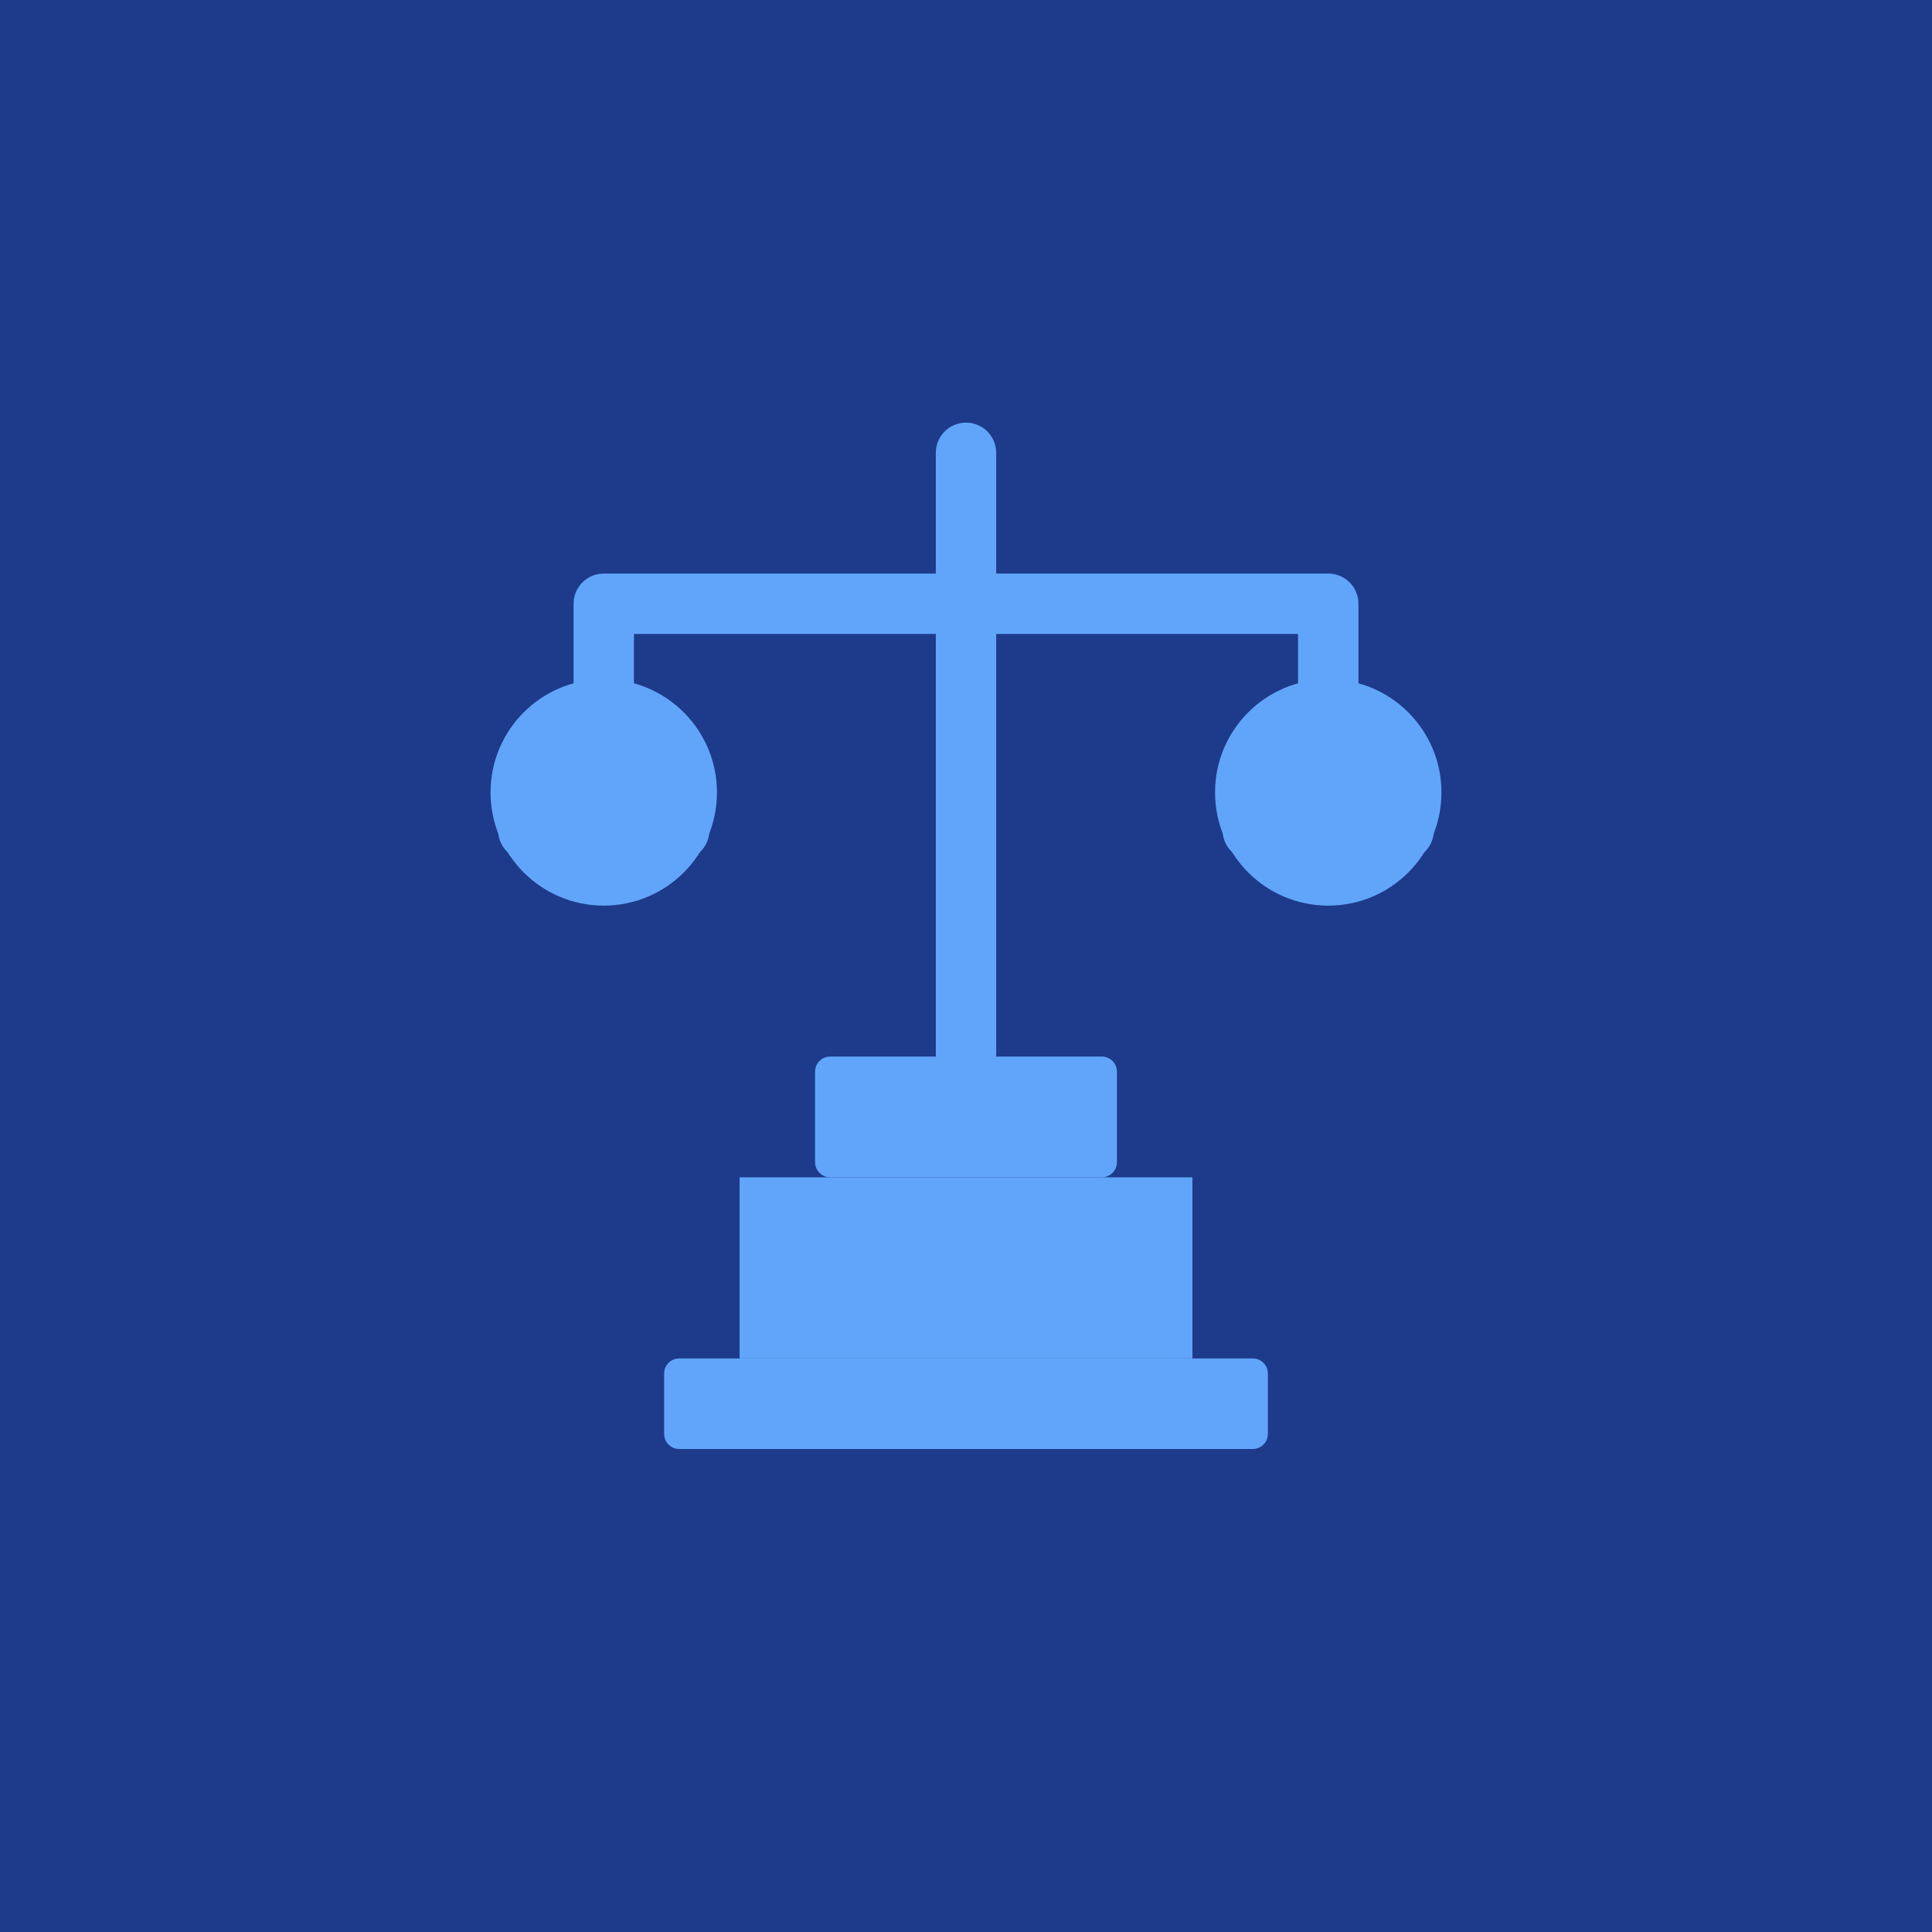
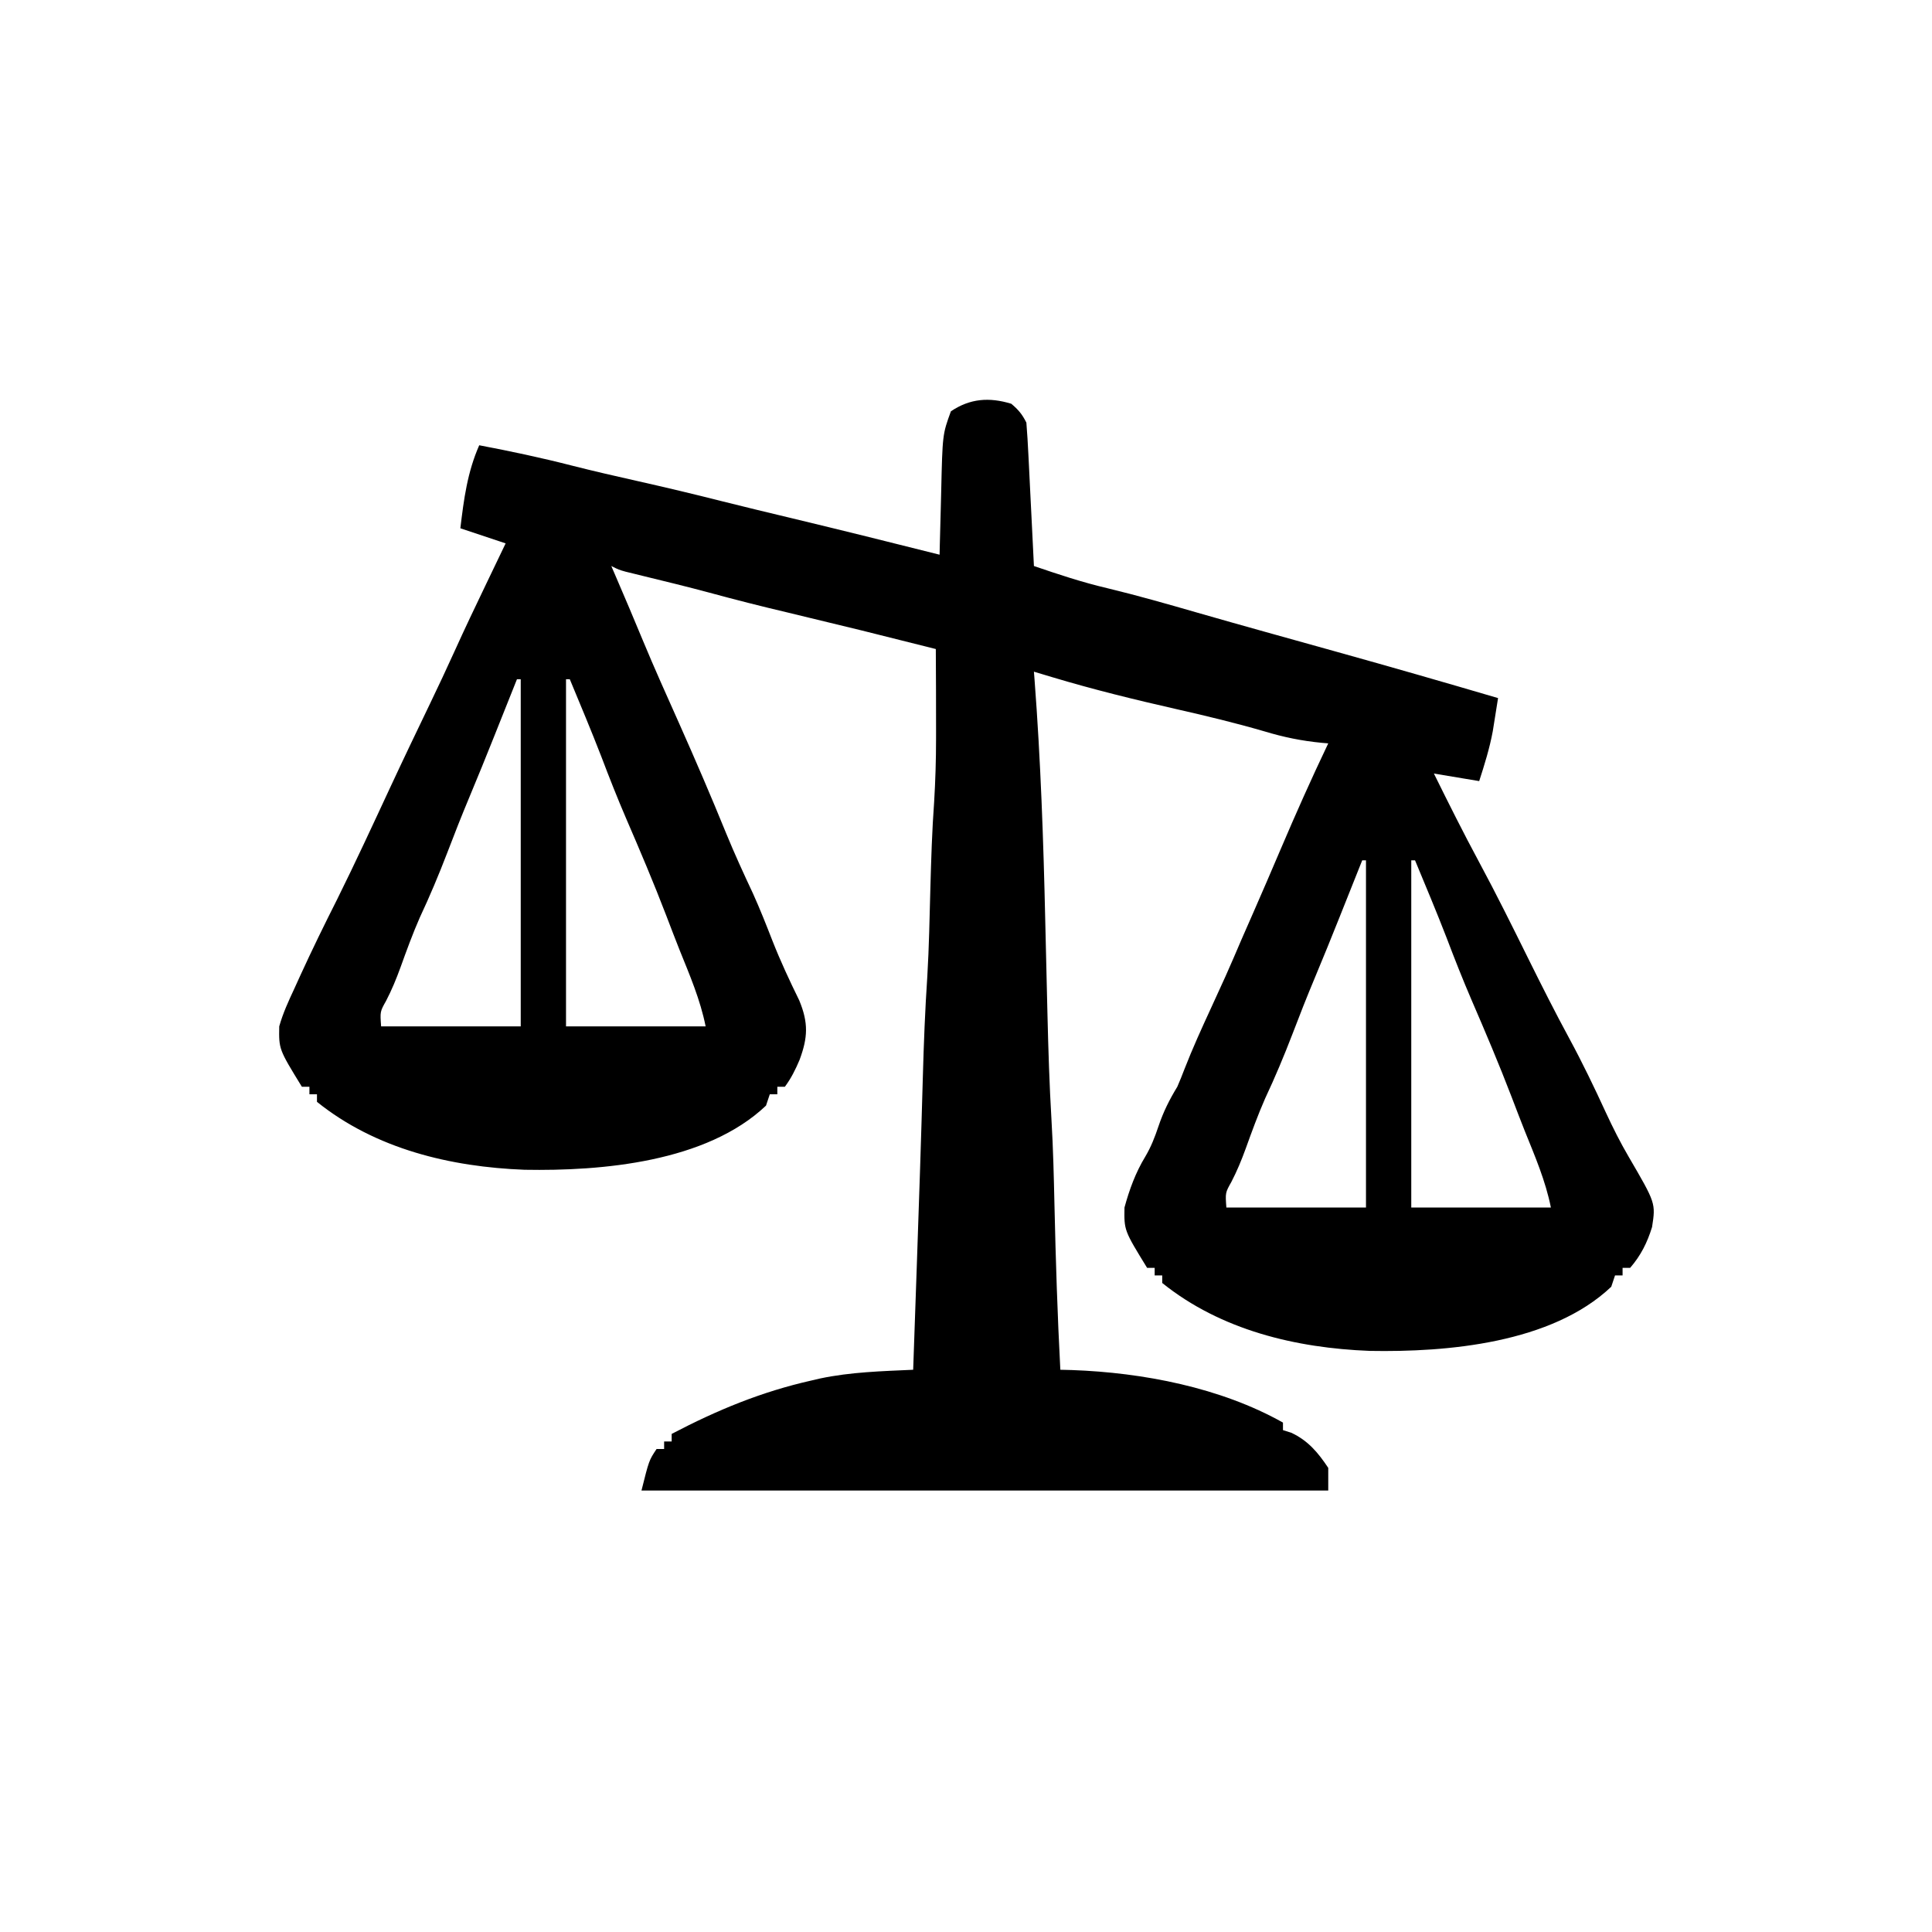
- <svg xmlns="http://www.w3.org/2000/svg" viewBox="0 0 256 256">
-   <rect width="256" height="256" fill="#1e3a8a" />
-   <path d="M128 60 L128 140 M80 80 L176 80 M80 80 L80 100 L90 110 L70 110 L80 100 Z M176 80 L176 100 L186 110 L166 110 L176 100 Z" stroke="#60a5fa" stroke-width="8" fill="none" stroke-linecap="round" stroke-linejoin="round" />
-   <circle cx="80" cy="105" r="15" fill="#60a5fa" />
-   <circle cx="176" cy="105" r="15" fill="#60a5fa" />
-   <rect x="108" y="140" width="40" height="16" fill="#60a5fa" rx="2" />
-   <path d="M98 156 L98 180 L158 180 L158 156" fill="#60a5fa" />
-   <rect x="88" y="180" width="80" height="12" fill="#60a5fa" rx="2" />
+ <svg xmlns="http://www.w3.org/2000/svg" version="1.1" width="512" height="512">
+   <path d="M0 0 C1.892 1.588 2.894 2.788 4 5 C4.227 7.84 4.401 10.663 4.535 13.508 C4.578 14.348 4.621 15.189 4.665 16.055 C4.802 18.745 4.932 21.435 5.062 24.125 C5.154 25.947 5.246 27.768 5.338 29.59 C5.563 34.06 5.783 38.53 6 43 C12.436 45.203 18.813 47.324 25.438 48.875 C33.468 50.811 41.389 53.077 49.324 55.367 C55.291 57.089 61.269 58.767 67.25 60.438 C68.295 60.73 69.341 61.022 70.417 61.323 C75.711 62.804 81.006 64.28 86.301 65.754 C100.566 69.729 114.794 73.82 129 78 C128.705 79.881 128.404 81.761 128.102 83.641 C127.935 84.688 127.768 85.735 127.596 86.813 C126.749 91.344 125.418 95.617 124 100 C118.06 99.01 118.06 99.01 112 98 C115.898 105.889 119.825 113.753 124 121.5 C128.528 129.911 132.763 138.46 137 147.021 C140.545 154.176 144.131 161.292 147.938 168.312 C151.392 174.693 154.519 181.202 157.55 187.794 C159.427 191.836 161.387 195.755 163.641 199.602 C170.787 211.853 170.787 211.853 169.812 218.188 C168.531 222.329 166.834 225.723 164 229 C163.34 229 162.68 229 162 229 C162 229.66 162 230.32 162 231 C161.34 231 160.68 231 160 231 C159.67 231.99 159.34 232.98 159 234 C143.173 249.007 115.484 251.372 95 251 C75.43 250.245 55.557 245.513 40 233 C40 232.34 40 231.68 40 231 C39.34 231 38.68 231 38 231 C38 230.34 38 229.68 38 229 C37.34 229 36.68 229 36 229 C29.895 219.066 29.895 219.066 30 213 C31.302 208.232 32.942 203.739 35.516 199.508 C37.067 196.887 38.029 194.381 39 191.5 C40.297 187.651 41.887 184.462 44 181 C44.662 179.474 45.287 177.931 45.875 176.375 C48.041 170.815 50.5 165.416 53 160 C53.877 158.084 54.752 156.167 55.625 154.25 C56.009 153.41 56.393 152.569 56.789 151.703 C58.231 148.485 59.613 145.243 61 142 C62.04 139.624 63.081 137.249 64.125 134.875 C66.569 129.31 68.972 123.729 71.351 118.136 C75.383 108.665 79.563 99.288 84 90 C83.442 89.953 82.885 89.906 82.31 89.858 C77.002 89.35 72.155 88.356 67.062 86.812 C59.371 84.575 51.625 82.706 43.812 80.938 C32.705 78.416 21.703 75.72 10.791 72.44 C9.893 72.17 8.995 71.901 8.07 71.623 C7.045 71.314 7.045 71.314 6 71 C6.055 71.706 6.11 72.412 6.167 73.14 C7.793 94.481 8.528 115.789 9.006 137.183 C9.174 144.647 9.354 152.111 9.535 159.574 C9.554 160.364 9.573 161.154 9.593 161.968 C9.818 171.261 10.105 180.542 10.656 189.823 C11.101 197.352 11.276 204.883 11.446 212.422 C11.775 226.959 12.233 241.479 13 256 C14.018 256.026 15.037 256.052 16.086 256.078 C34.861 256.751 55.47 260.702 72 270 C72 270.66 72 271.32 72 272 C73.083 272.34 73.083 272.34 74.188 272.688 C78.648 274.769 81.302 277.953 84 282 C84 283.98 84 285.96 84 288 C23.94 288 -36.12 288 -98 288 C-96 280 -96 280 -94 277 C-93.34 277 -92.68 277 -92 277 C-92 276.34 -92 275.68 -92 275 C-91.34 275 -90.68 275 -90 275 C-90 274.34 -90 273.68 -90 273 C-77.855 266.65 -66.229 261.826 -52.812 258.812 C-52.095 258.645 -51.378 258.478 -50.639 258.306 C-42.523 256.593 -34.263 256.38 -26 256 C-25.709 247.714 -25.42 239.428 -25.133 231.142 C-25.086 229.801 -25.039 228.459 -24.993 227.118 C-24.428 210.892 -23.883 194.667 -23.438 178.438 C-23.192 169.514 -22.848 160.622 -22.25 151.715 C-21.787 143.912 -21.654 136.087 -21.439 128.274 C-21.227 120.651 -20.996 113.045 -20.438 105.438 C-20.112 99.908 -19.934 94.413 -19.938 88.875 C-19.936 88.15 -19.935 87.425 -19.934 86.678 C-19.927 79.452 -19.957 72.226 -20 65 C-39.631 60.054 -39.631 60.054 -59.312 55.312 C-66.271 53.674 -73.18 51.921 -80.078 50.043 C-85.853 48.487 -91.667 47.08 -97.477 45.662 C-98.295 45.46 -99.114 45.259 -99.957 45.051 C-100.689 44.872 -101.421 44.693 -102.175 44.509 C-104 44 -104 44 -106 43 C-105.625 43.871 -105.25 44.743 -104.863 45.641 C-102.418 51.331 -99.982 57.022 -97.625 62.75 C-94.558 70.143 -91.266 77.435 -88.005 84.744 C-83.708 94.389 -79.538 104.071 -75.557 113.851 C-73.352 119.232 -70.939 124.495 -68.465 129.758 C-66.586 133.915 -64.918 138.146 -63.261 142.395 C-61.152 147.75 -58.734 152.929 -56.199 158.098 C-53.719 164.101 -53.911 167.942 -56.105 173.875 C-57.187 176.443 -58.337 178.758 -60 181 C-60.66 181 -61.32 181 -62 181 C-62 181.66 -62 182.32 -62 183 C-62.66 183 -63.32 183 -64 183 C-64.33 183.99 -64.66 184.98 -65 186 C-80.827 201.007 -108.516 203.372 -129 203 C-148.57 202.245 -168.443 197.513 -184 185 C-184 184.34 -184 183.68 -184 183 C-184.66 183 -185.32 183 -186 183 C-186 182.34 -186 181.68 -186 181 C-186.66 181 -187.32 181 -188 181 C-194.106 171.063 -194.106 171.063 -194 165 C-193.017 161.499 -191.536 158.291 -190 155 C-189.466 153.827 -188.933 152.654 -188.383 151.445 C-185.281 144.674 -182.016 137.996 -178.66 131.348 C-173.809 121.566 -169.227 111.65 -164.625 101.75 C-161.143 94.265 -157.575 86.821 -153.995 79.382 C-151.792 74.794 -149.623 70.196 -147.527 65.559 C-144.835 59.601 -142.019 53.705 -139.188 47.812 C-138.685 46.765 -138.183 45.718 -137.666 44.639 C-136.445 42.092 -135.223 39.546 -134 37 C-134.615 36.795 -135.23 36.59 -135.863 36.379 C-139.242 35.253 -142.621 34.126 -146 33 C-145.078 25.28 -144.145 18.147 -141 11 C-132.755 12.564 -124.608 14.293 -116.477 16.378 C-110.674 17.856 -104.843 19.188 -99 20.5 C-91.512 22.185 -84.06 23.955 -76.621 25.844 C-70.427 27.406 -64.211 28.883 -58 30.375 C-44.98 33.506 -31.984 36.724 -19 40 C-18.98 39.133 -18.96 38.266 -18.94 37.373 C-18.861 34.122 -18.775 30.872 -18.683 27.622 C-18.645 26.222 -18.61 24.821 -18.578 23.421 C-18.229 8.112 -18.229 8.112 -16 2 C-10.953 -1.399 -5.843 -1.789 0 0 Z M-131 73 C-131.277 73.694 -131.553 74.389 -131.839 75.104 C-133.121 78.32 -134.404 81.535 -135.688 84.75 C-136.123 85.842 -136.558 86.934 -137.006 88.059 C-139.17 93.476 -141.358 98.881 -143.613 104.262 C-145.665 109.163 -147.608 114.097 -149.5 119.062 C-151.728 124.859 -154.105 130.522 -156.746 136.145 C-158.646 140.471 -160.255 144.901 -161.858 149.344 C-162.979 152.422 -164.167 155.321 -165.68 158.23 C-167.287 161.09 -167.287 161.09 -167 165 C-154.79 165 -142.58 165 -130 165 C-130 134.64 -130 104.28 -130 73 C-130.33 73 -130.66 73 -131 73 Z M-118 73 C-118 103.36 -118 133.72 -118 165 C-105.79 165 -93.58 165 -81 165 C-82.419 157.907 -85.21 151.447 -87.902 144.762 C-89.109 141.726 -90.274 138.677 -91.438 135.625 C-94.742 127.01 -98.337 118.531 -102 110.062 C-104.349 104.599 -106.527 99.092 -108.633 93.531 C-111.301 86.639 -114.164 79.825 -117 73 C-117.33 73 -117.66 73 -118 73 Z M93 121 C92.723 121.694 92.447 122.389 92.161 123.104 C90.879 126.32 89.596 129.535 88.312 132.75 C87.877 133.842 87.442 134.934 86.994 136.059 C84.83 141.476 82.642 146.881 80.387 152.262 C78.335 157.163 76.392 162.097 74.5 167.062 C72.272 172.859 69.895 178.522 67.254 184.145 C65.354 188.471 63.745 192.901 62.142 197.344 C61.021 200.422 59.833 203.321 58.32 206.23 C56.713 209.09 56.713 209.09 57 213 C69.21 213 81.42 213 94 213 C94 182.64 94 152.28 94 121 C93.67 121 93.34 121 93 121 Z M106 121 C106 151.36 106 181.72 106 213 C118.21 213 130.42 213 143 213 C141.581 205.907 138.79 199.447 136.098 192.762 C134.891 189.726 133.726 186.677 132.562 183.625 C129.258 175.01 125.663 166.531 122 158.062 C119.651 152.599 117.473 147.092 115.367 141.531 C112.699 134.639 109.836 127.825 107 121 C106.67 121 106.34 121 106 121 Z " fill="#000000" transform="translate(268,107)" />
</svg>
